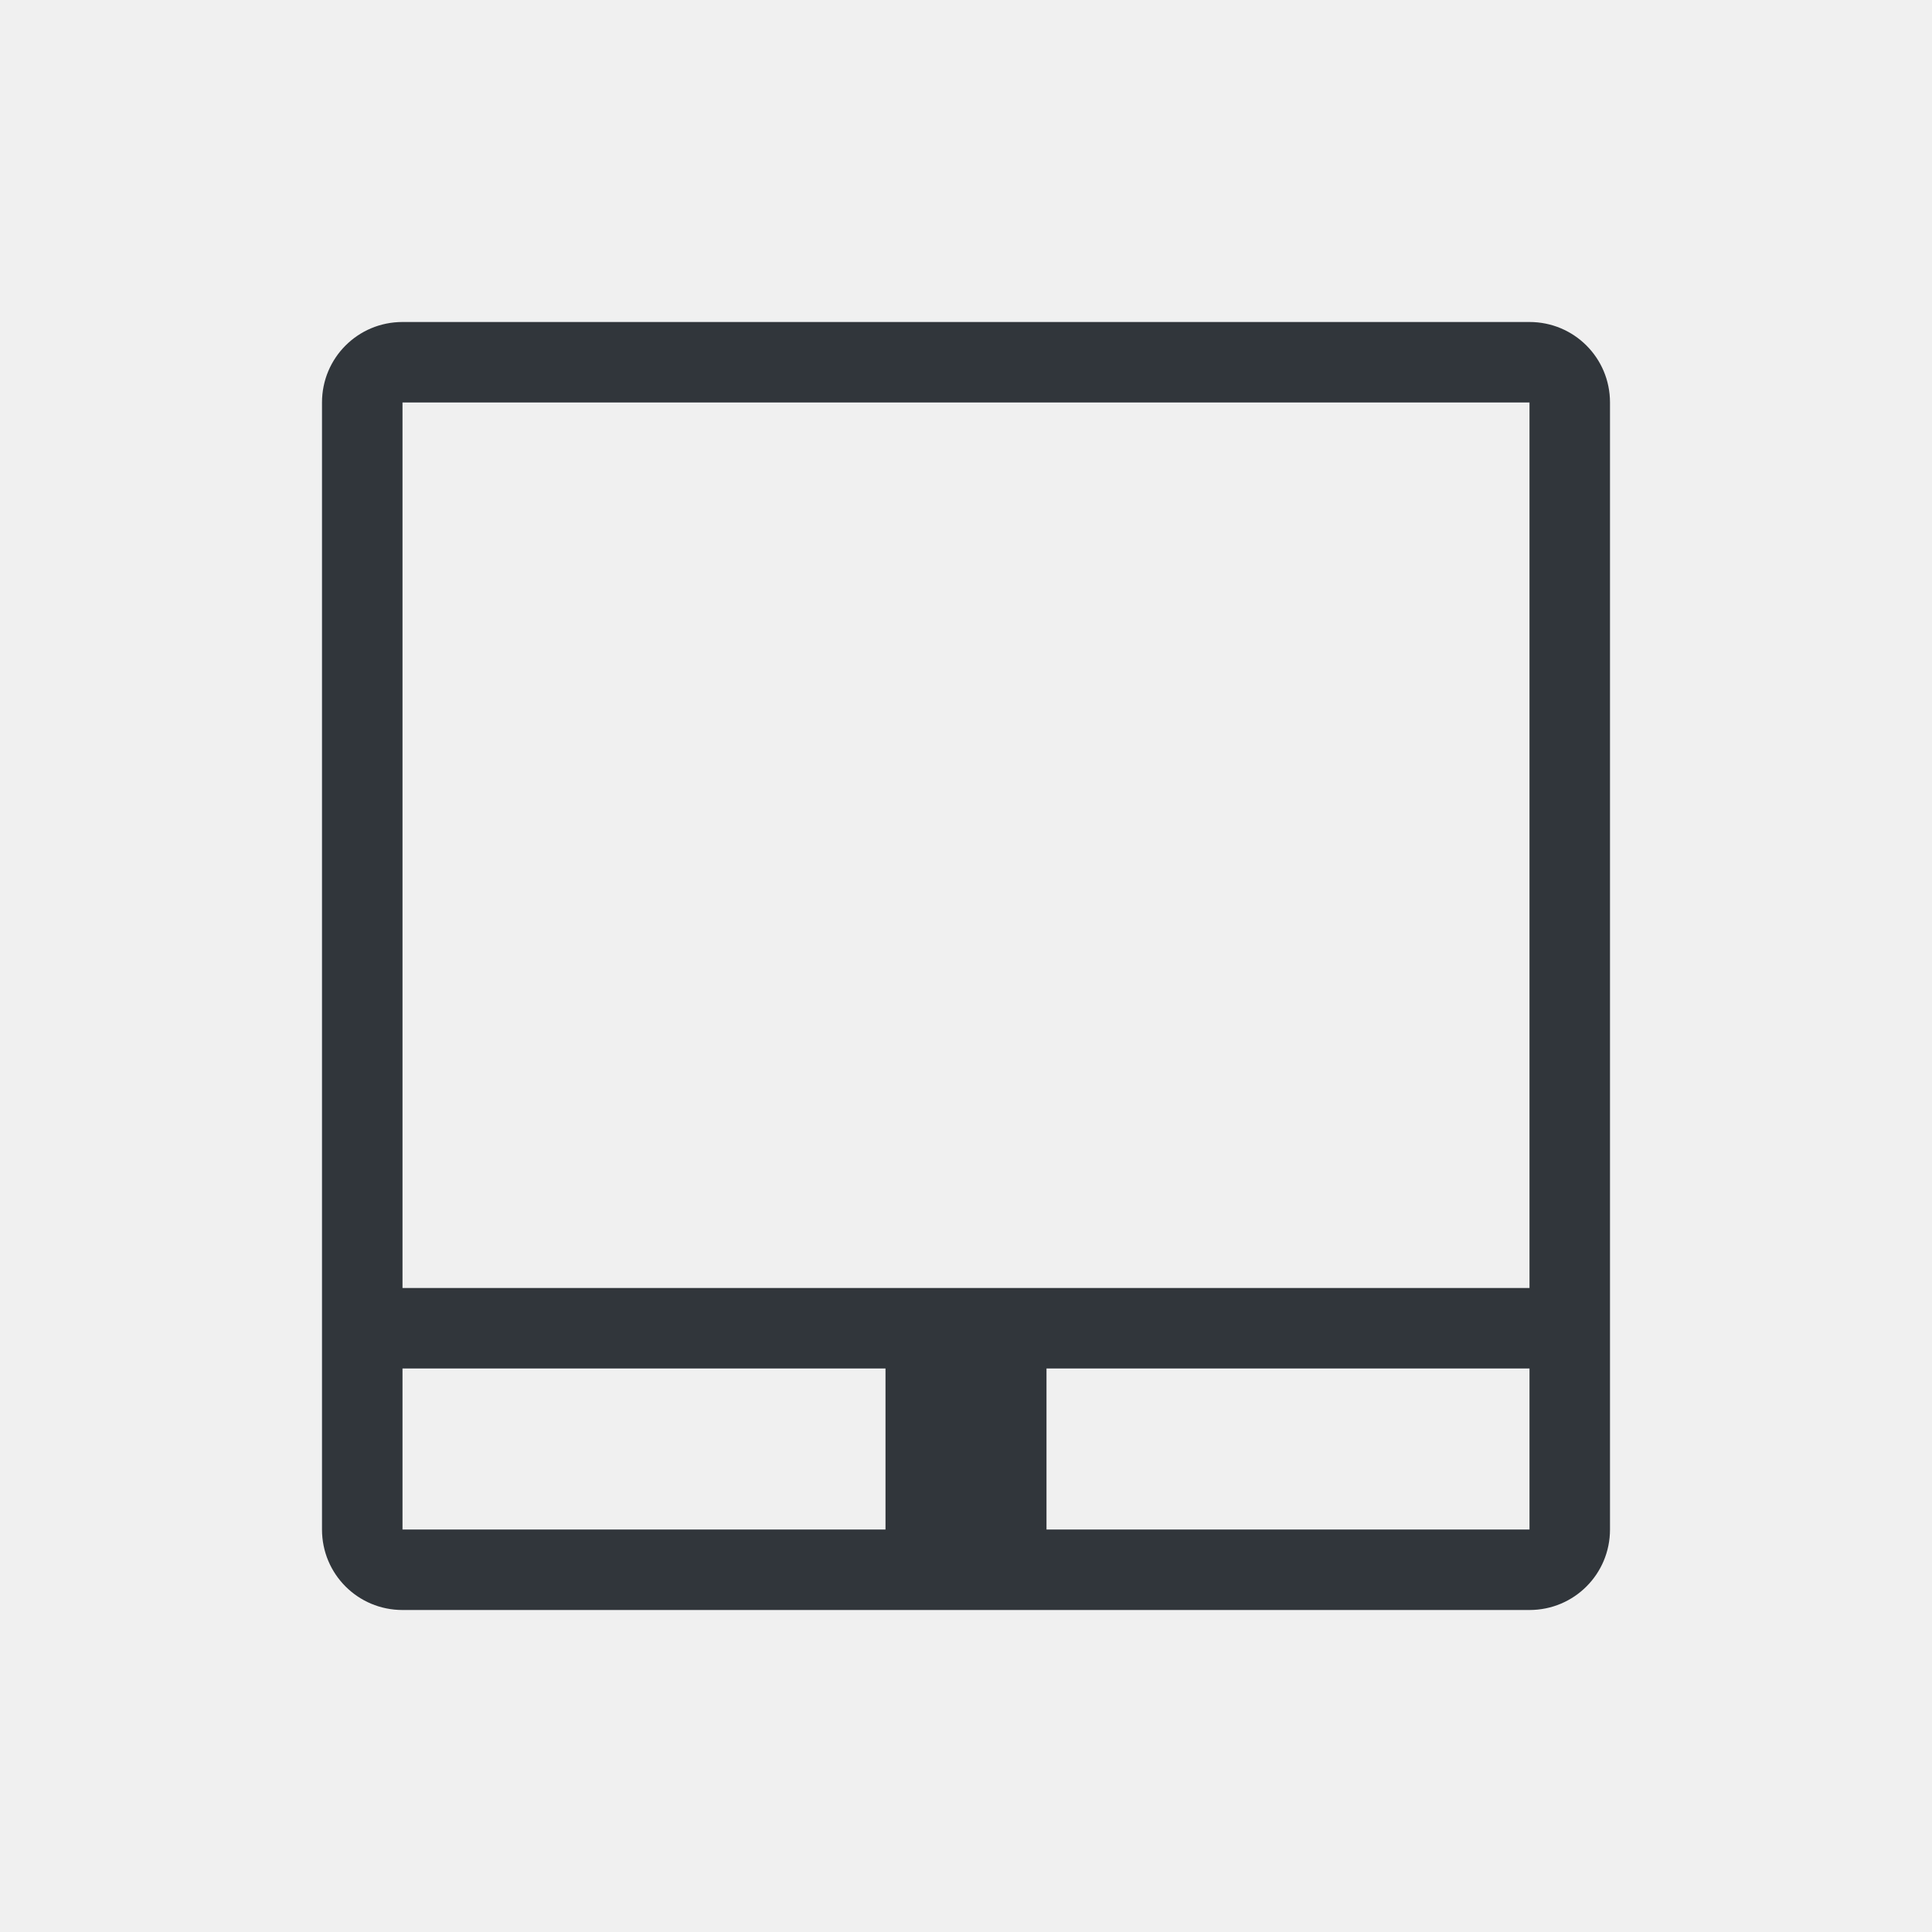
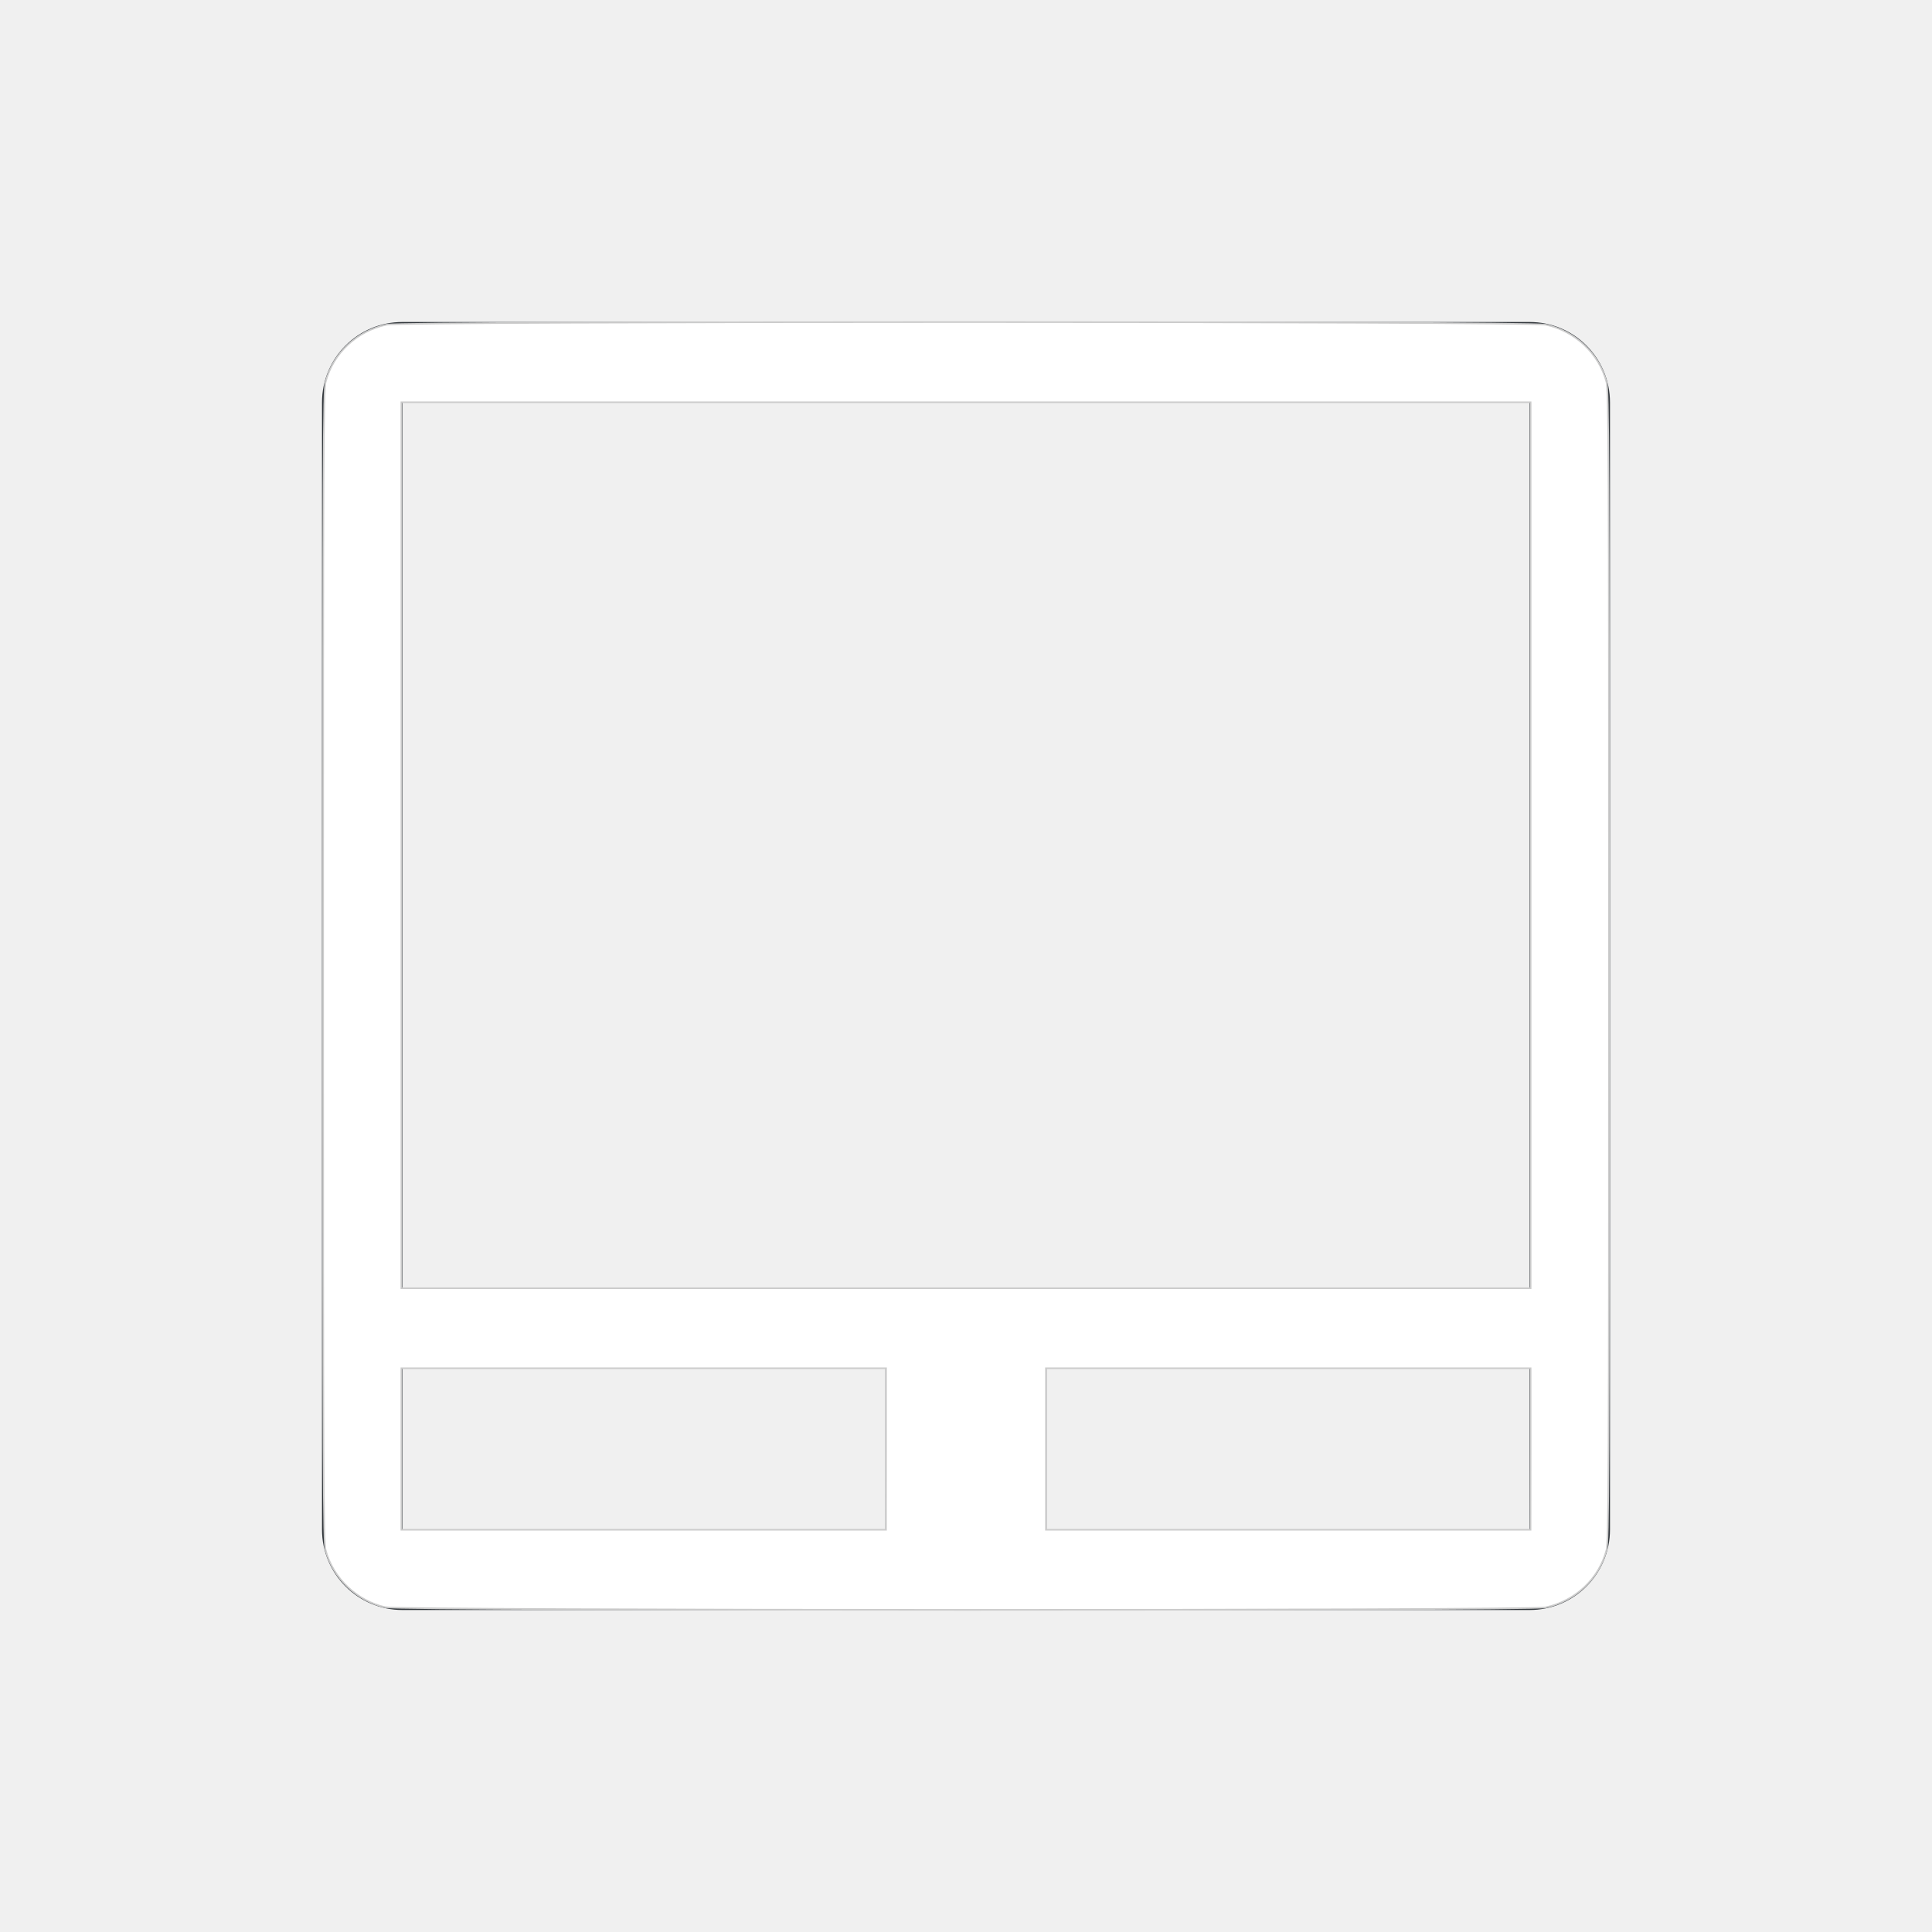
- <svg xmlns="http://www.w3.org/2000/svg" width="24" height="24" viewBox="0 0 24 24">
+ <svg xmlns="http://www.w3.org/2000/svg" width="24" height="24" viewBox="0 0 24 24" version="1.1" id="svg1">
+   <defs id="defs1" />
  <style type="text/css" id="current-color-scheme">.ColorScheme-Text{color:#31363b;}.ColorScheme-Background{color:#eff0f1;}.ColorScheme-Highlight{color:#3daee9;}.ColorScheme-ViewText{color:#31363b;}.ColorScheme-ViewBackground{color:#fcfcfc;}.ColorScheme-ViewHover{color:#93cee9;}.ColorScheme-ViewFocus{color:#3daee9;}.ColorScheme-ButtonText{color:#31363b;}.ColorScheme-ButtonBackground{color:#eff0f1;}.ColorScheme-ButtonHover{color:#93cee9;}.ColorScheme-ButtonFocus{color:#3daee9;}.ColorScheme-NegativeText { color: #da4453; } </style>
-   <g transform="translate(1,1)">
+   <g transform="translate(1,1)" id="g1">
    <g transform="translate(0,32) translate(0,-42)" id="22-22-touchpad_enabled">
      <path id="path7" class="ColorScheme-Text" d="m 4,13 c -0.554,0 -1,0.446 -1,1 l 0,14 c 0,0.554 0.446,1 1,1 l 14,0 c 0.554,0 1,-0.446 1,-1 l 0,-14 c 0,-0.554 -0.446,-1 -1,-1 L 4,13 Z m 0,1 14,0 0,11 -14,0 0,-11 z m 0,12 6,0 0,2 -6,0 0,-2 z m 8,0 6,0 0,2 -6,0 0,-2 z" style="fill:currentColor;fill-opacity:1;stroke:none" />
      <path id="path9" d="M 0 10 L 0 32 L 22 32 L 22 10 L 0 10 z " style="opacity:1;fill:none" />
    </g>
  </g>
+   <path style="opacity:1;fill:#ffffff;stroke:#cccccc;stroke-width:0.02" d="M 4.789,19.966 C 4.435,19.889 4.135,19.603 4.045,19.256 4.017,19.15 4.014,18.346 4.014,12 c 0,-6.346 0.003,-7.15 0.031,-7.256 0.093,-0.356 0.388,-0.633 0.757,-0.711 0.204,-0.043 14.196,-0.043 14.4,6.269e-4 0.363,0.077 0.662,0.359 0.754,0.711 0.028,0.106 0.031,0.91 0.031,7.256 0,6.346 -0.003,7.15 -0.031,7.256 -0.093,0.356 -0.388,0.633 -0.757,0.711 -0.197,0.042 -14.217,0.04 -14.409,-0.002 z M 11.007,18 V 16.997 H 7.997 4.986 V 18 19.003 h 3.01 3.01 z m 8.007,0 V 16.997 H 16.003 12.993 V 18 19.003 h 3.01 3.01 z m 0,-7.5 V 4.997 H 12 4.986 V 10.5 16.003 H 12 19.014 Z" id="path1" />
</svg>
